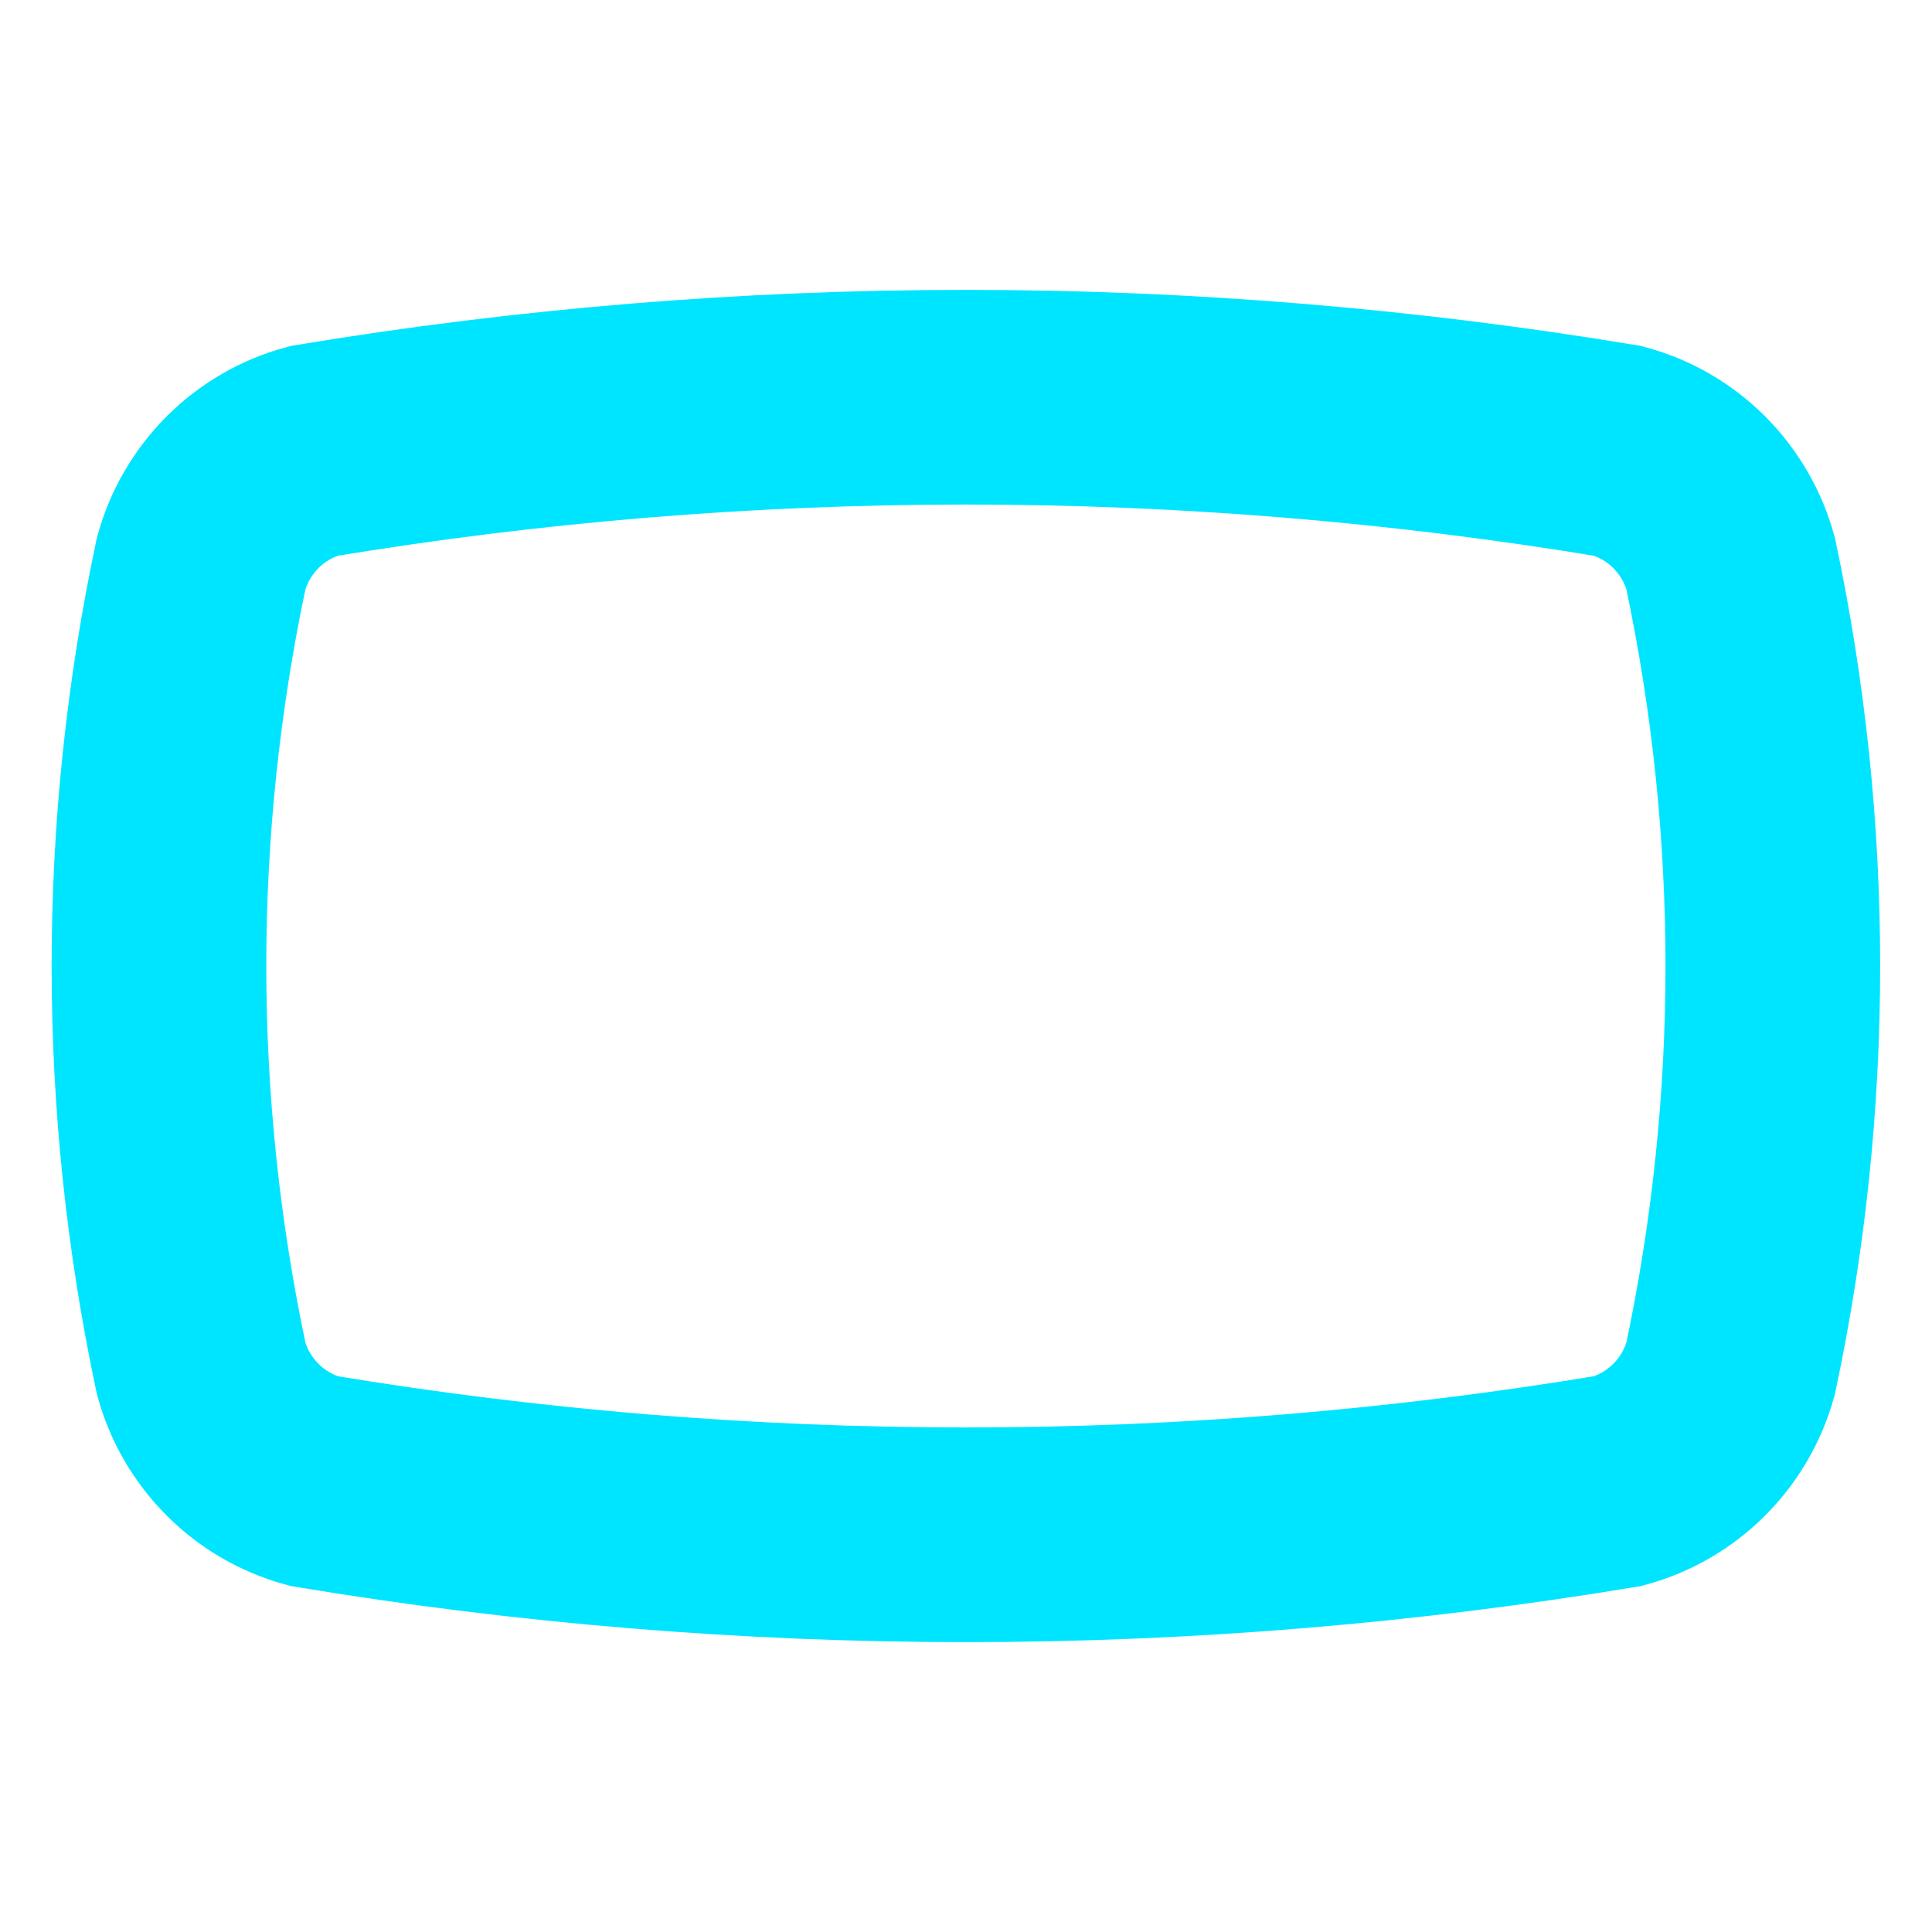
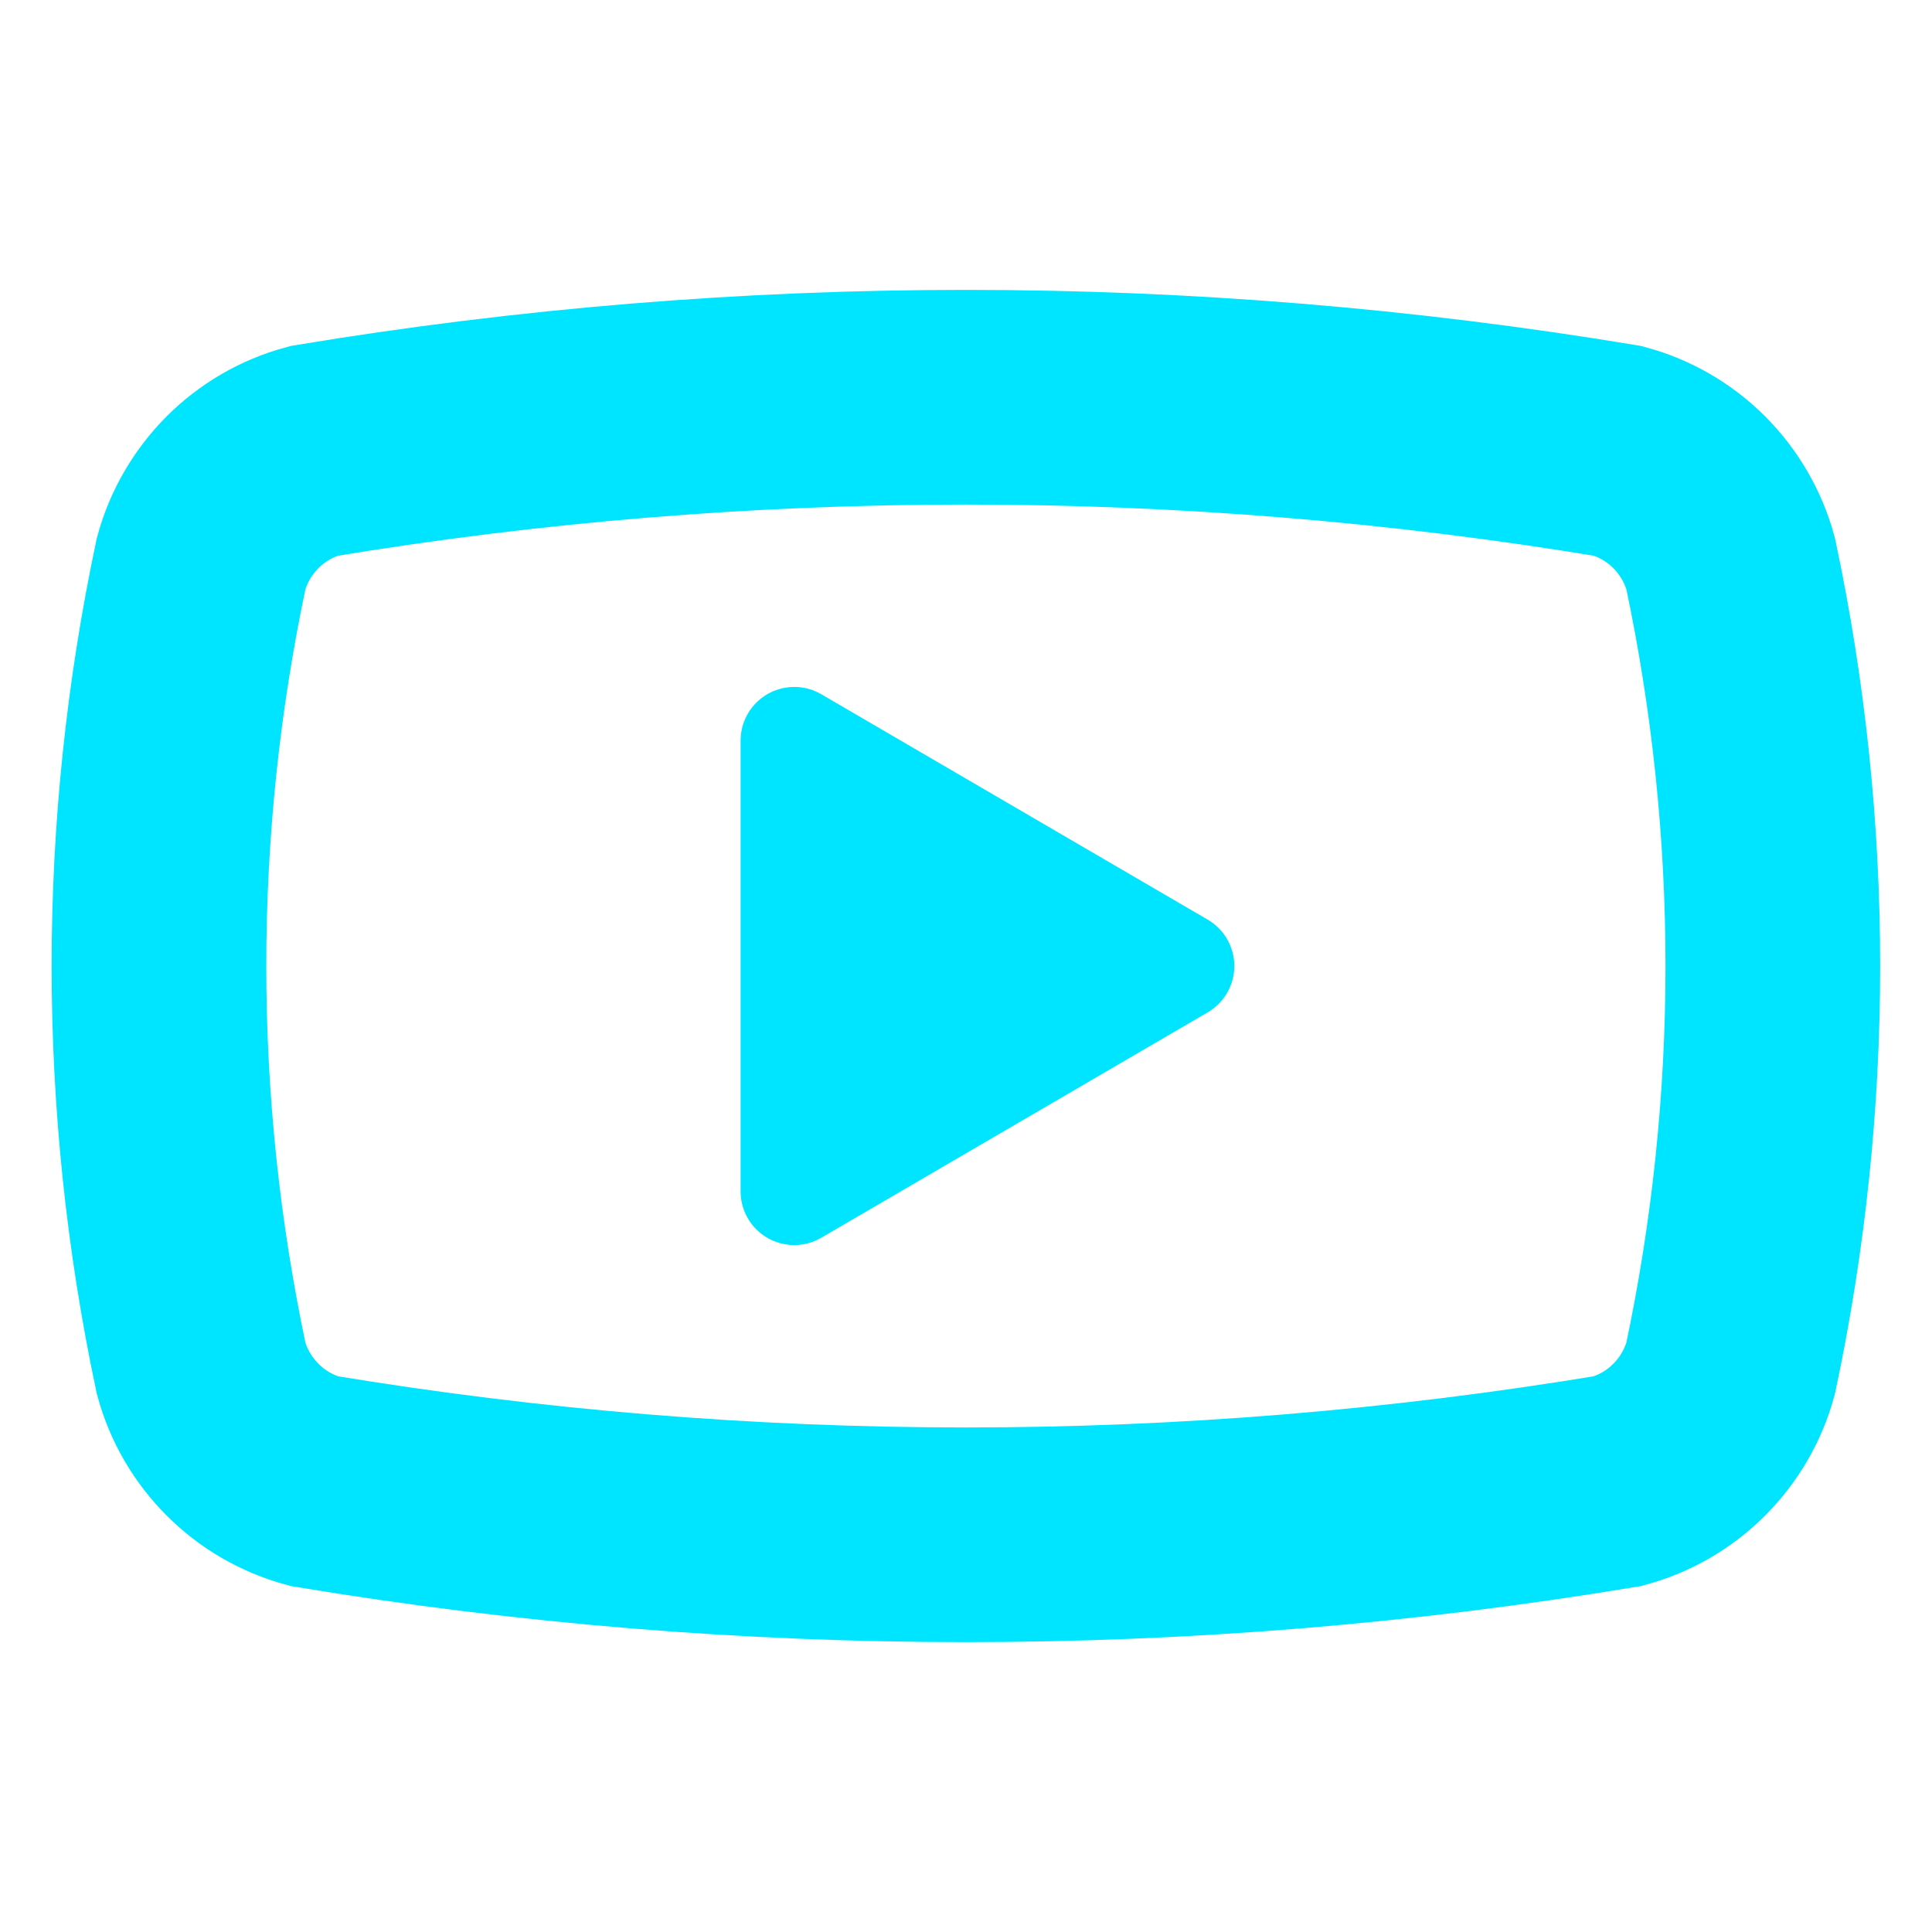
<svg xmlns="http://www.w3.org/2000/svg" preserveAspectRatio="none" overflow="visible" style="display: block;" width="18" height="18" viewBox="0 0 18 18" fill="none">
  <g id="youtube">
    <path id="vector" d="M1.874 5.25C1.35 7.723 1.35 10.277 1.874 12.749C1.943 13.001 2.076 13.229 2.26 13.413C2.444 13.598 2.673 13.73 2.924 13.799C6.947 14.466 11.052 14.466 15.074 13.799C15.325 13.73 15.554 13.598 15.738 13.413C15.922 13.229 16.055 13.001 16.124 12.749C16.648 10.277 16.648 7.723 16.124 5.25C16.055 4.999 15.922 4.771 15.738 4.586C15.554 4.402 15.325 4.269 15.074 4.201C11.051 3.534 6.947 3.534 2.924 4.201C2.673 4.269 2.444 4.402 2.26 4.586C2.076 4.771 1.943 4.999 1.874 5.25Z" stroke="#00E5FF" stroke-width="2" stroke-linecap="round" />
+     <path id="play" d="M7.4 6.9L11 9L7.4 11.1Z" fill="#00E5FF" stroke="#00E5FF" stroke-width="1" stroke-linejoin="round" />
  </g>
</svg>
